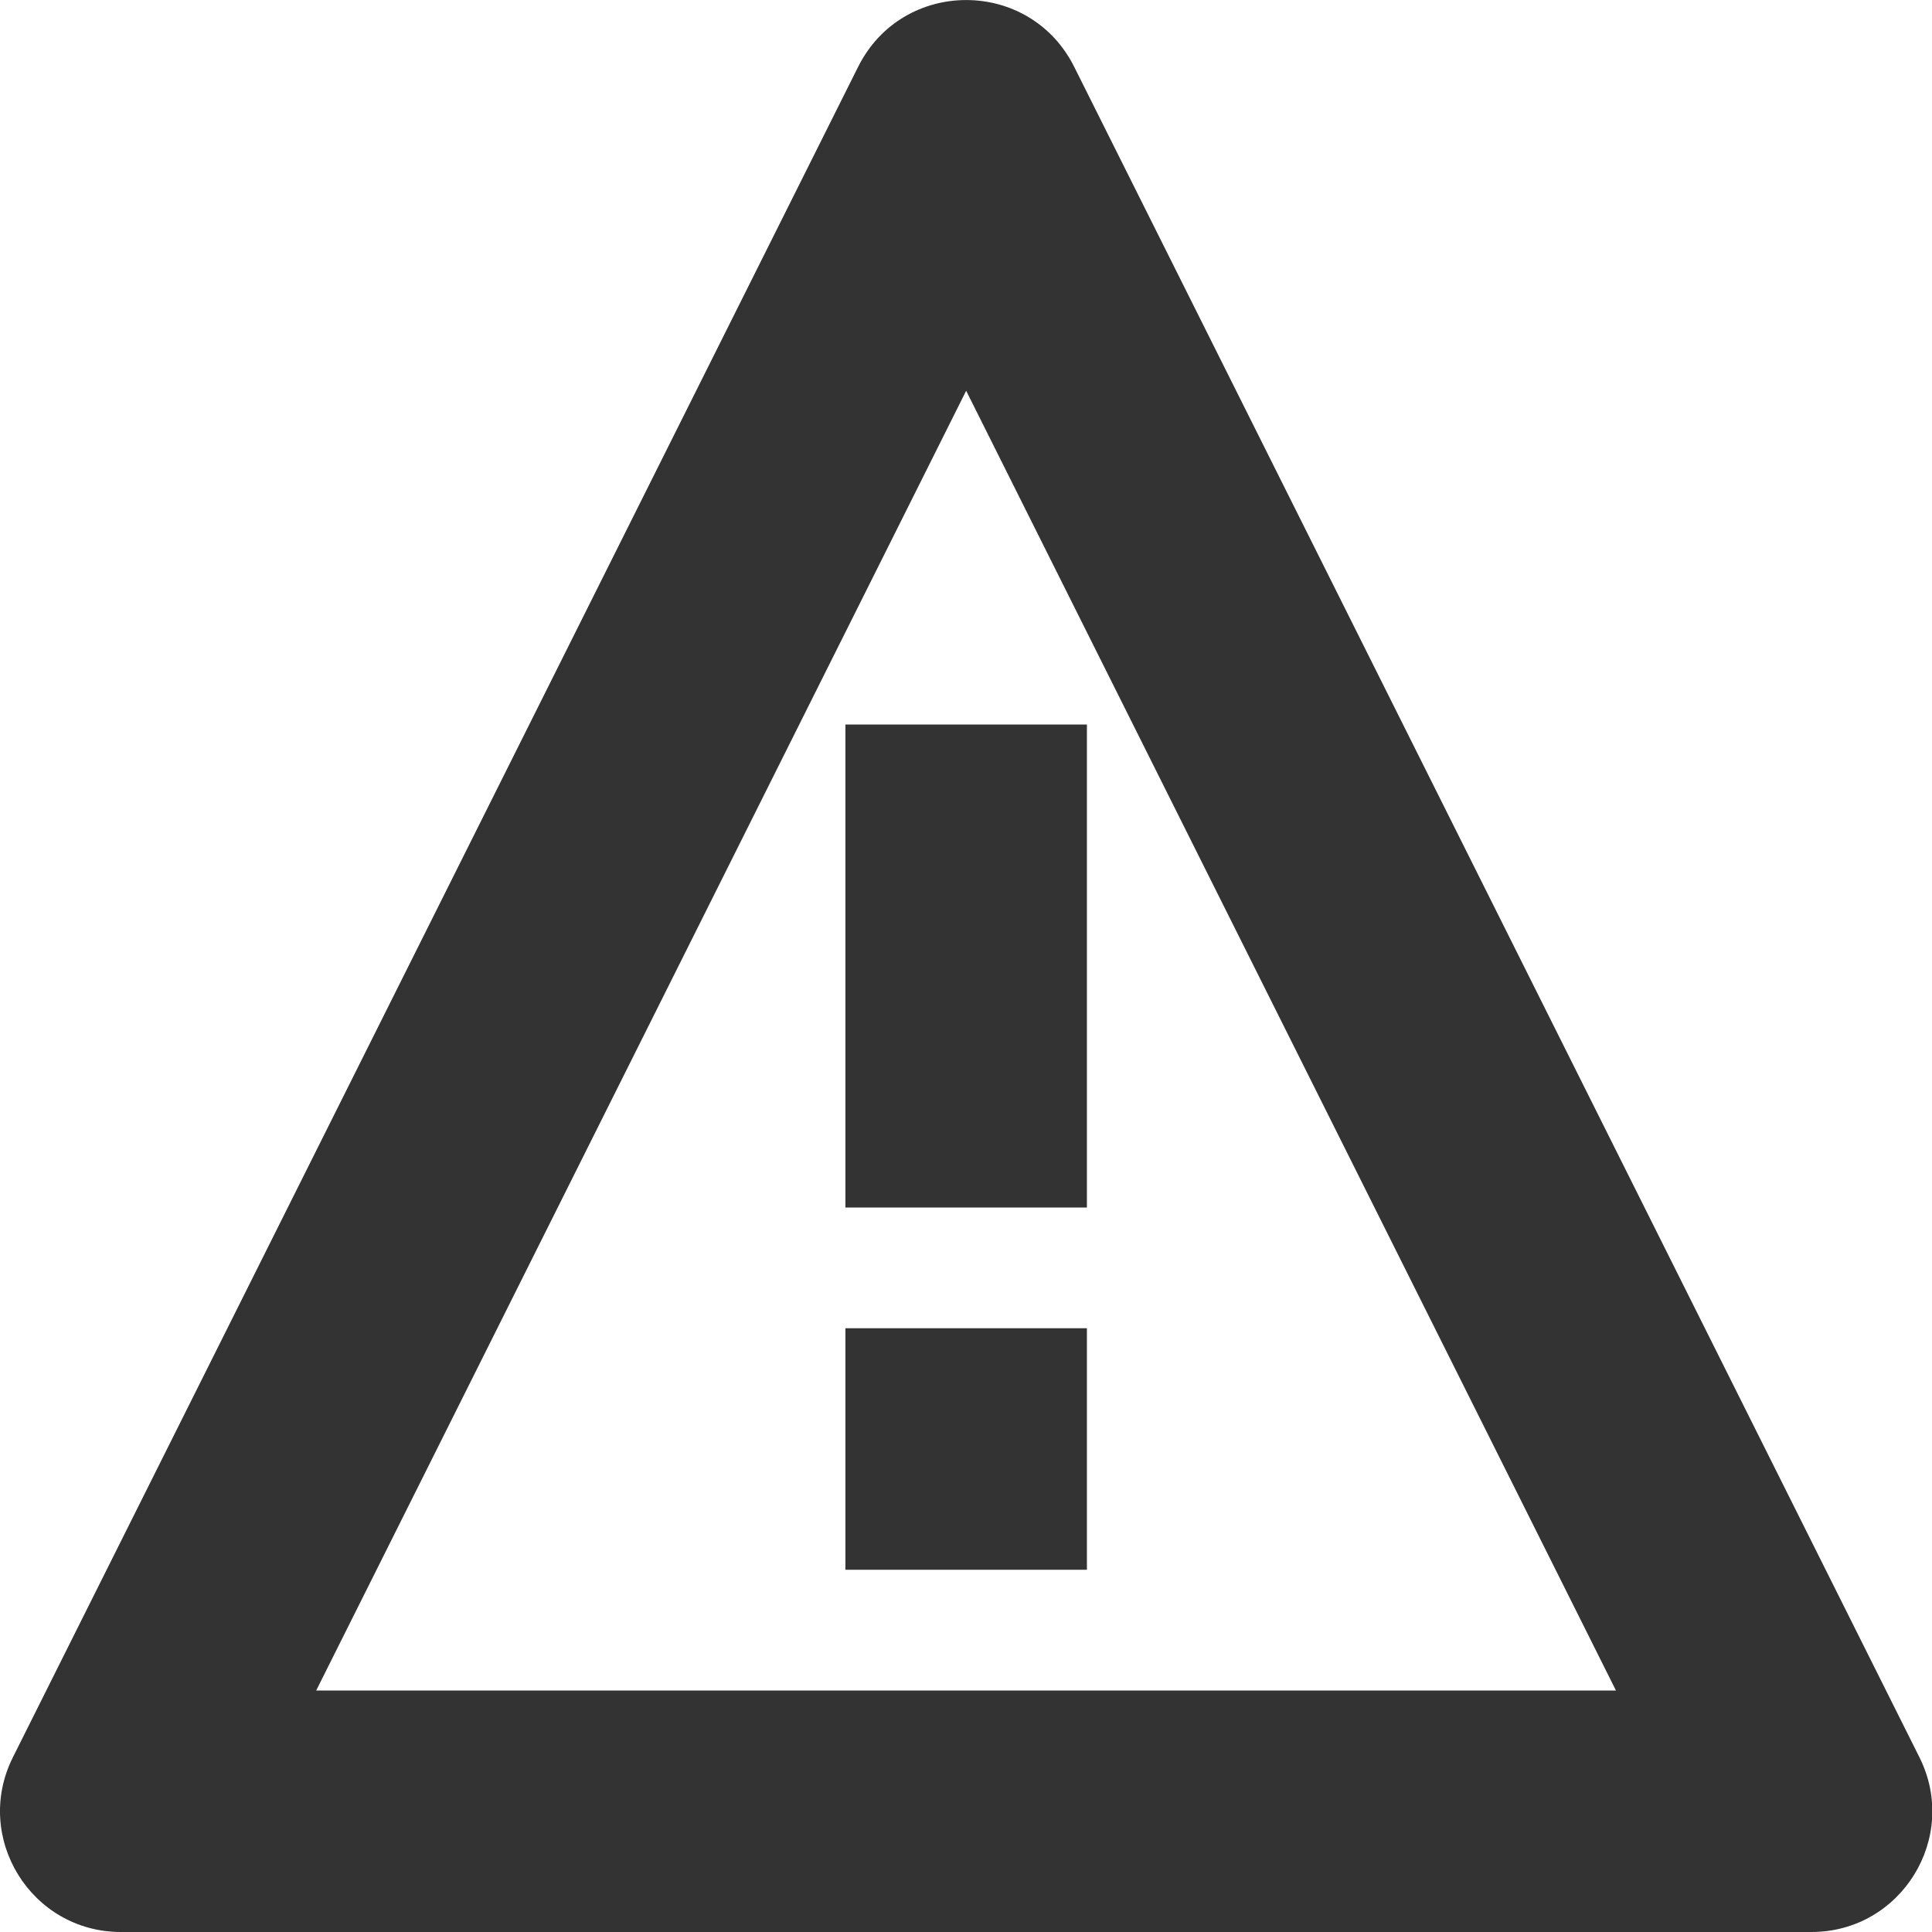
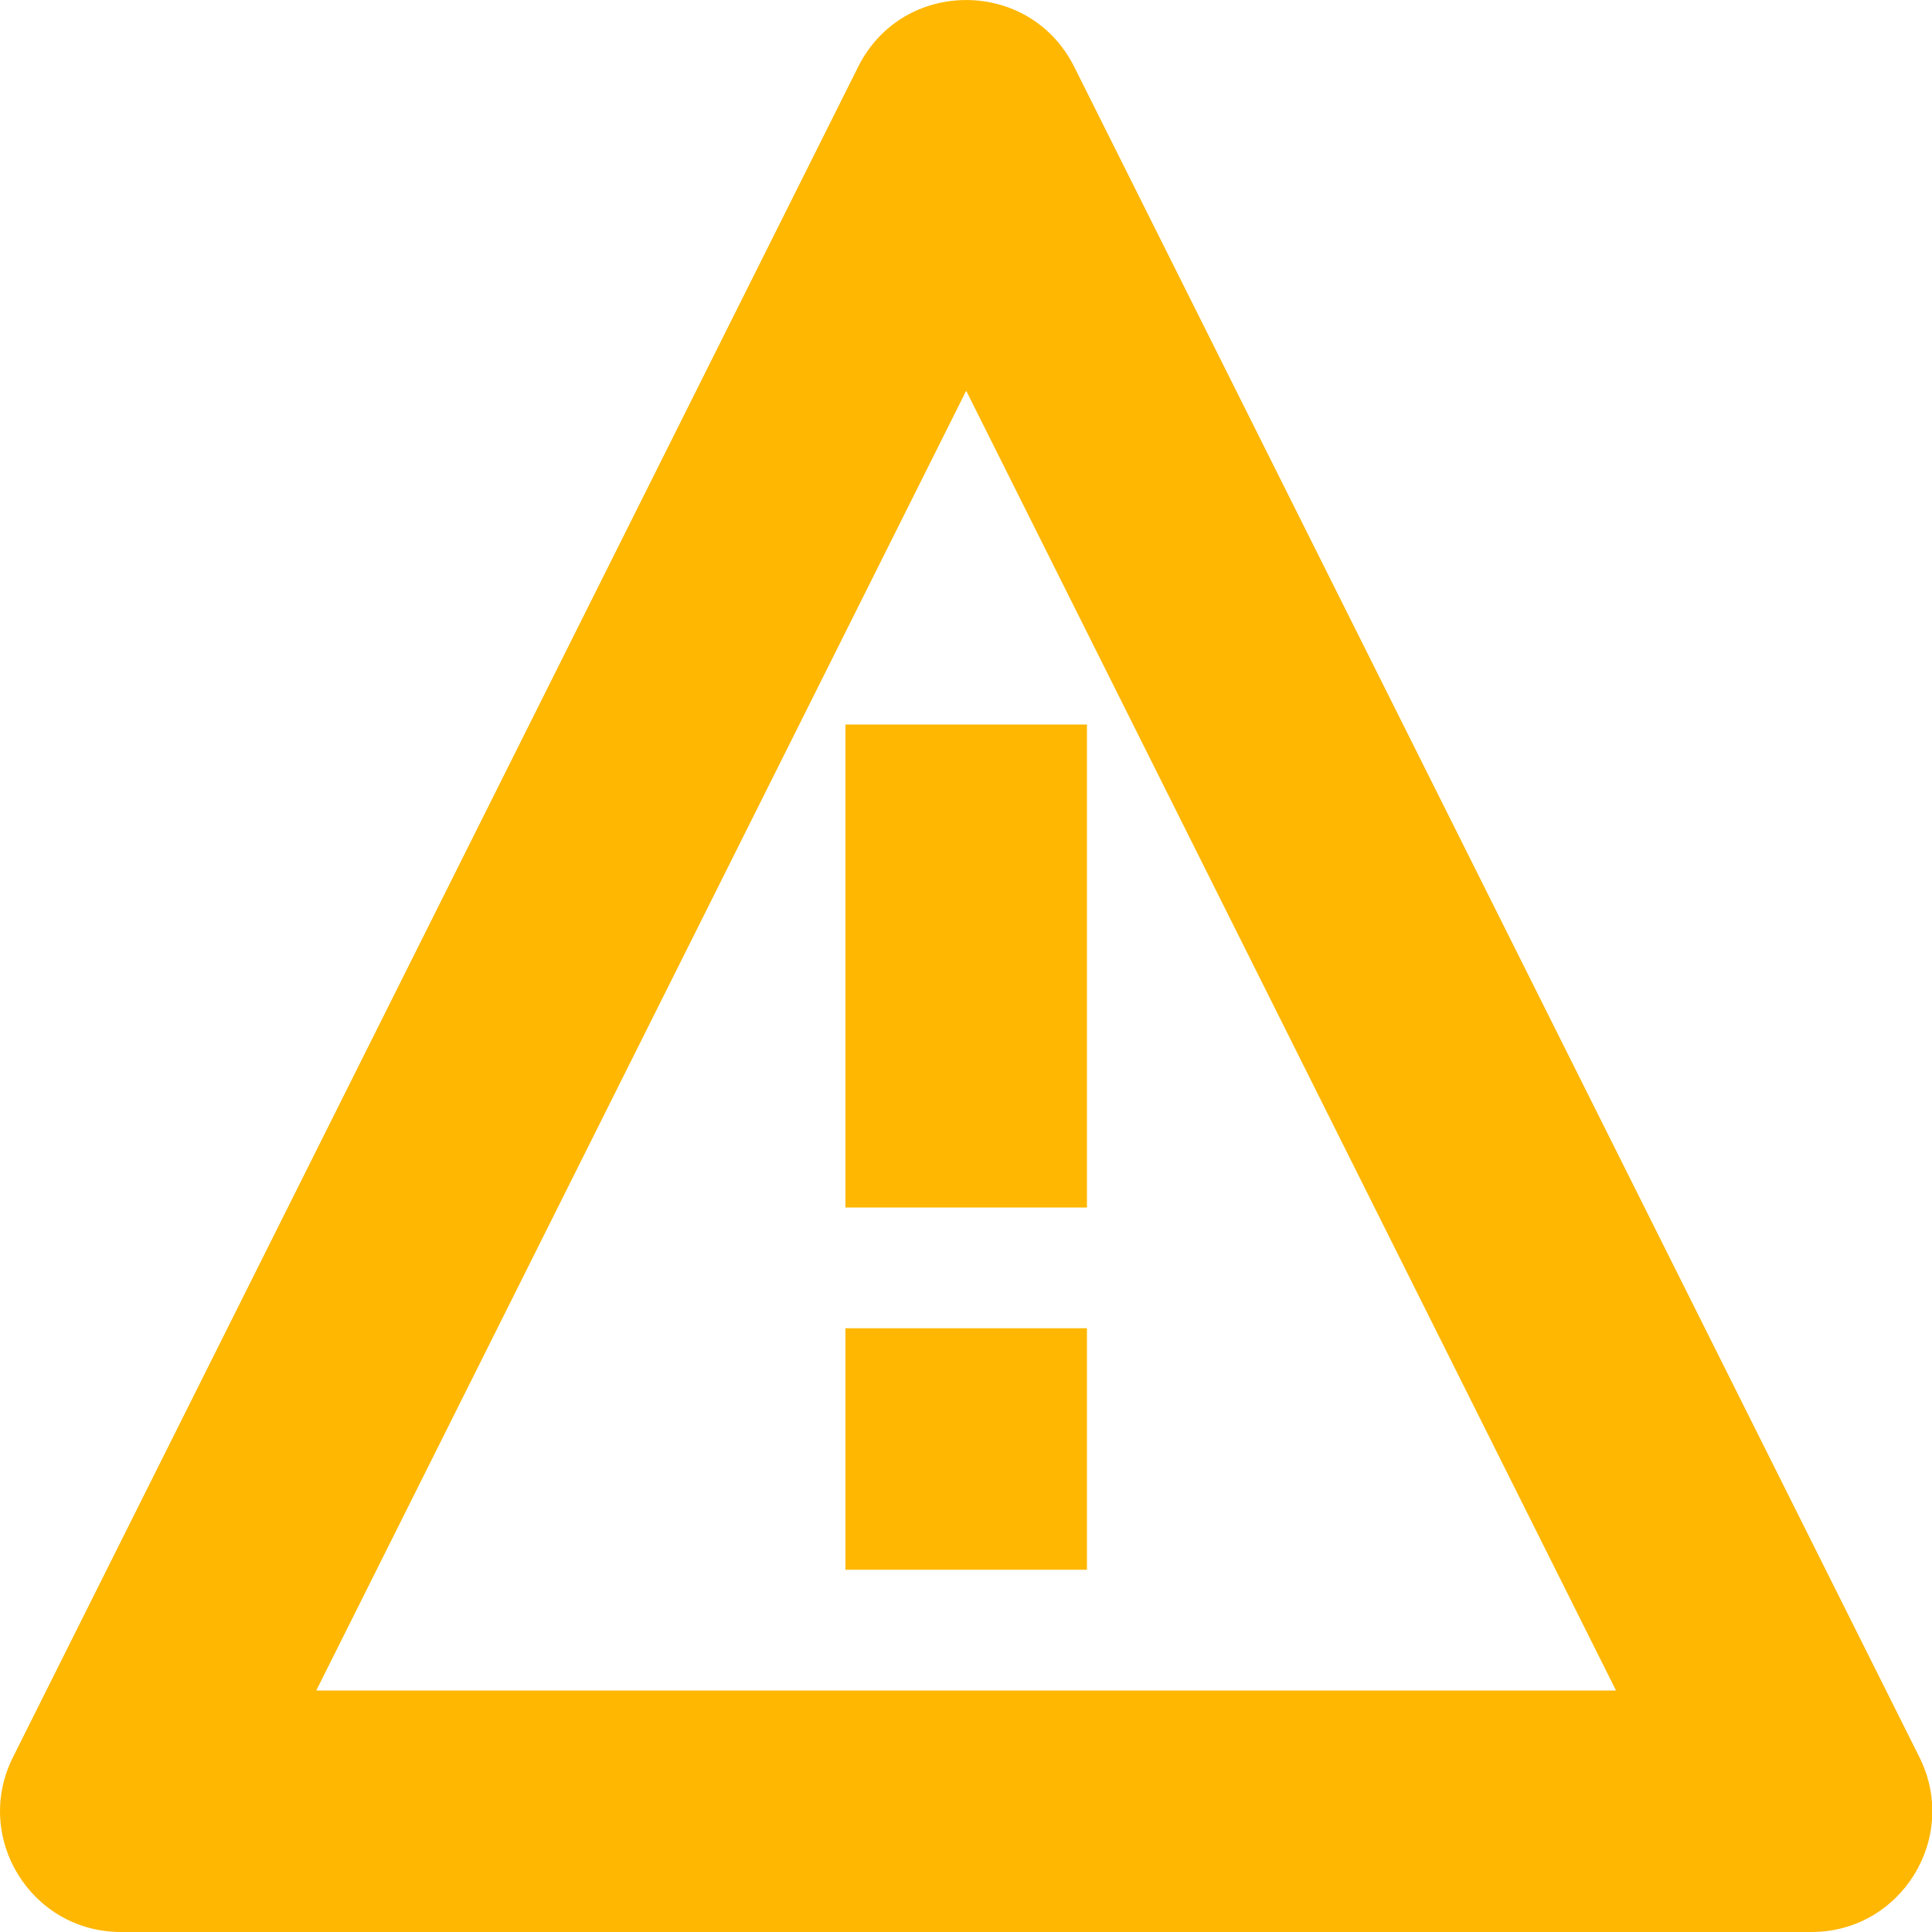
- <svg xmlns="http://www.w3.org/2000/svg" width="12" height="12" viewBox="0 0 12 12" fill="none">
-   <path fill-rule="evenodd" clip-rule="evenodd" d="M11.922 10.915L6.672 0.415C6.395 -0.138 5.607 -0.138 5.33 0.415L0.08 10.915C-0.169 11.413 0.193 12 0.751 12H11.251C11.809 12 12.171 11.413 11.922 10.915ZM1.964 10.5L6.001 2.427L10.037 10.5H1.964ZM6.751 8.25V9.75H5.251V8.25H6.751ZM5.251 7.5V4.5H6.751V7.5H5.251Z" fill="#333333" />
+ <svg xmlns="http://www.w3.org/2000/svg" width="20" height="20" viewBox="0 0 20 20" fill="none">
+   <path fill-rule="evenodd" clip-rule="evenodd" d="M19.87 18.191L11.12 0.691C10.659 -0.23 9.344 -0.23 8.884 0.691L0.134 18.191C-0.282 19.022 0.322 20 1.252 20H18.752C19.681 20 20.285 19.022 19.87 18.191ZM3.274 17.5L10.002 4.045L16.729 17.5H3.274ZM8.752 13.75H11.252V16.25H8.752V13.75ZM8.752 12.5V7.5H11.252V12.5H8.752Z" fill="#FFB701" />
</svg>
